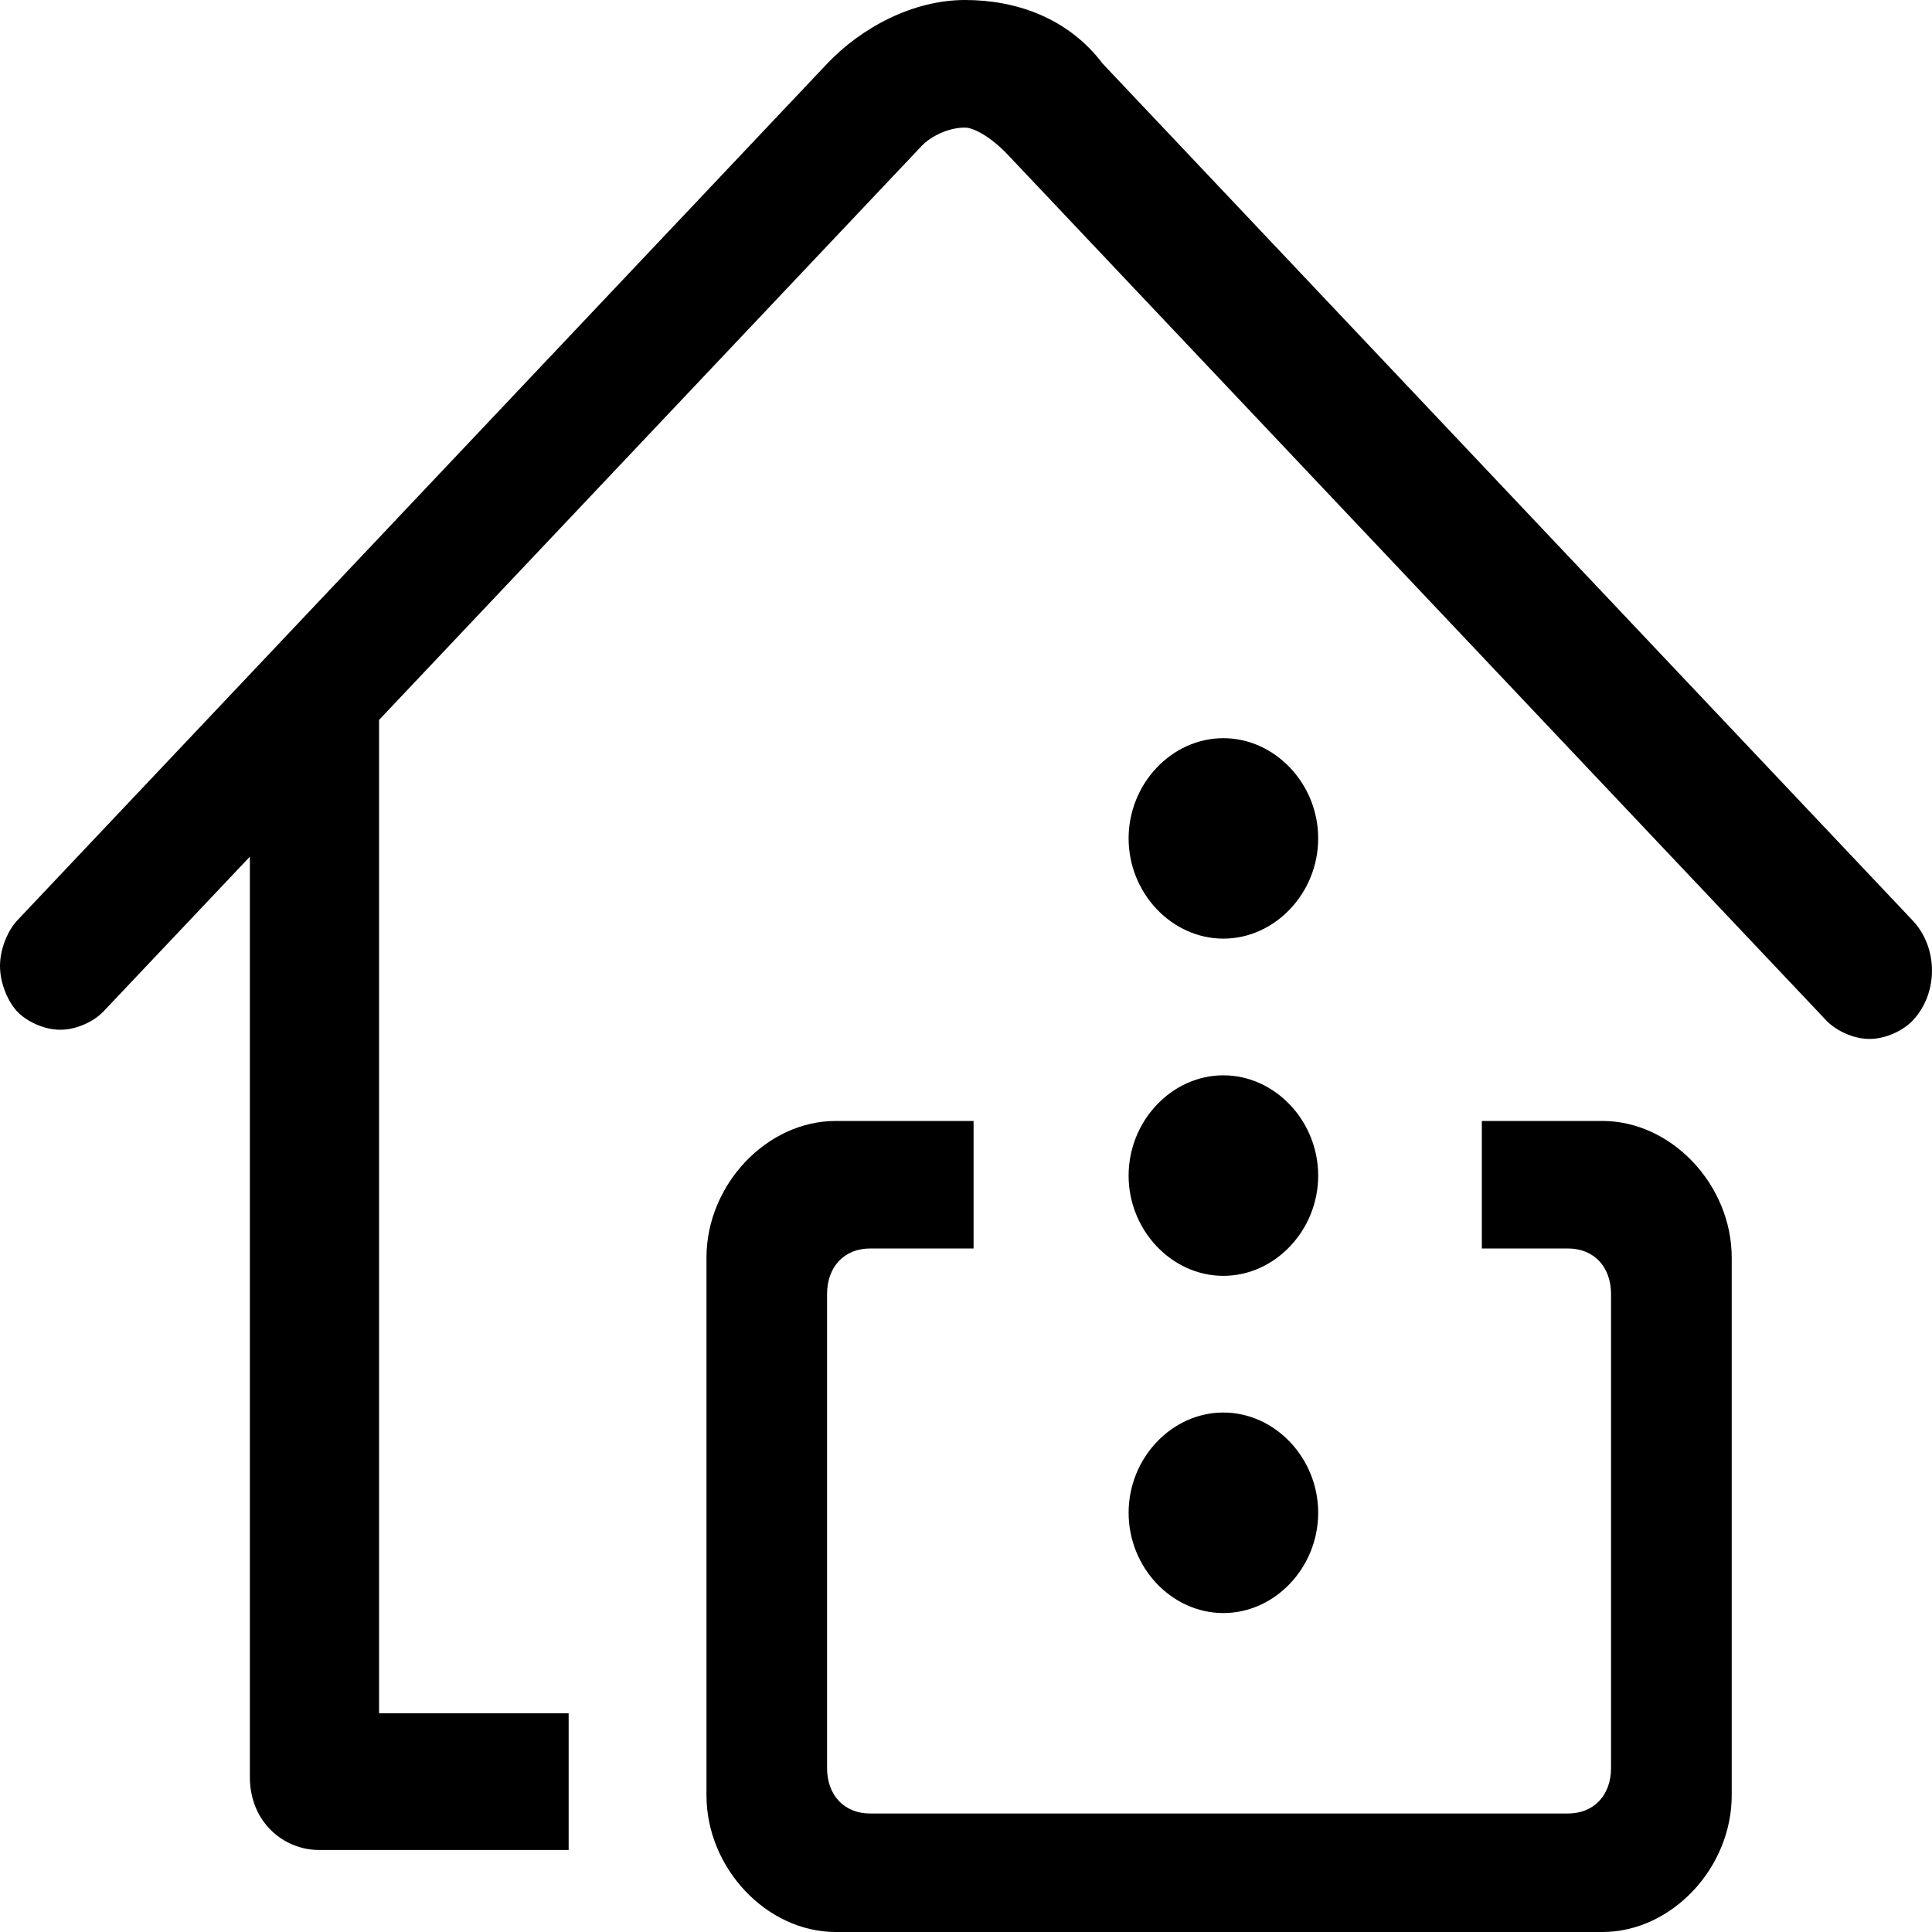
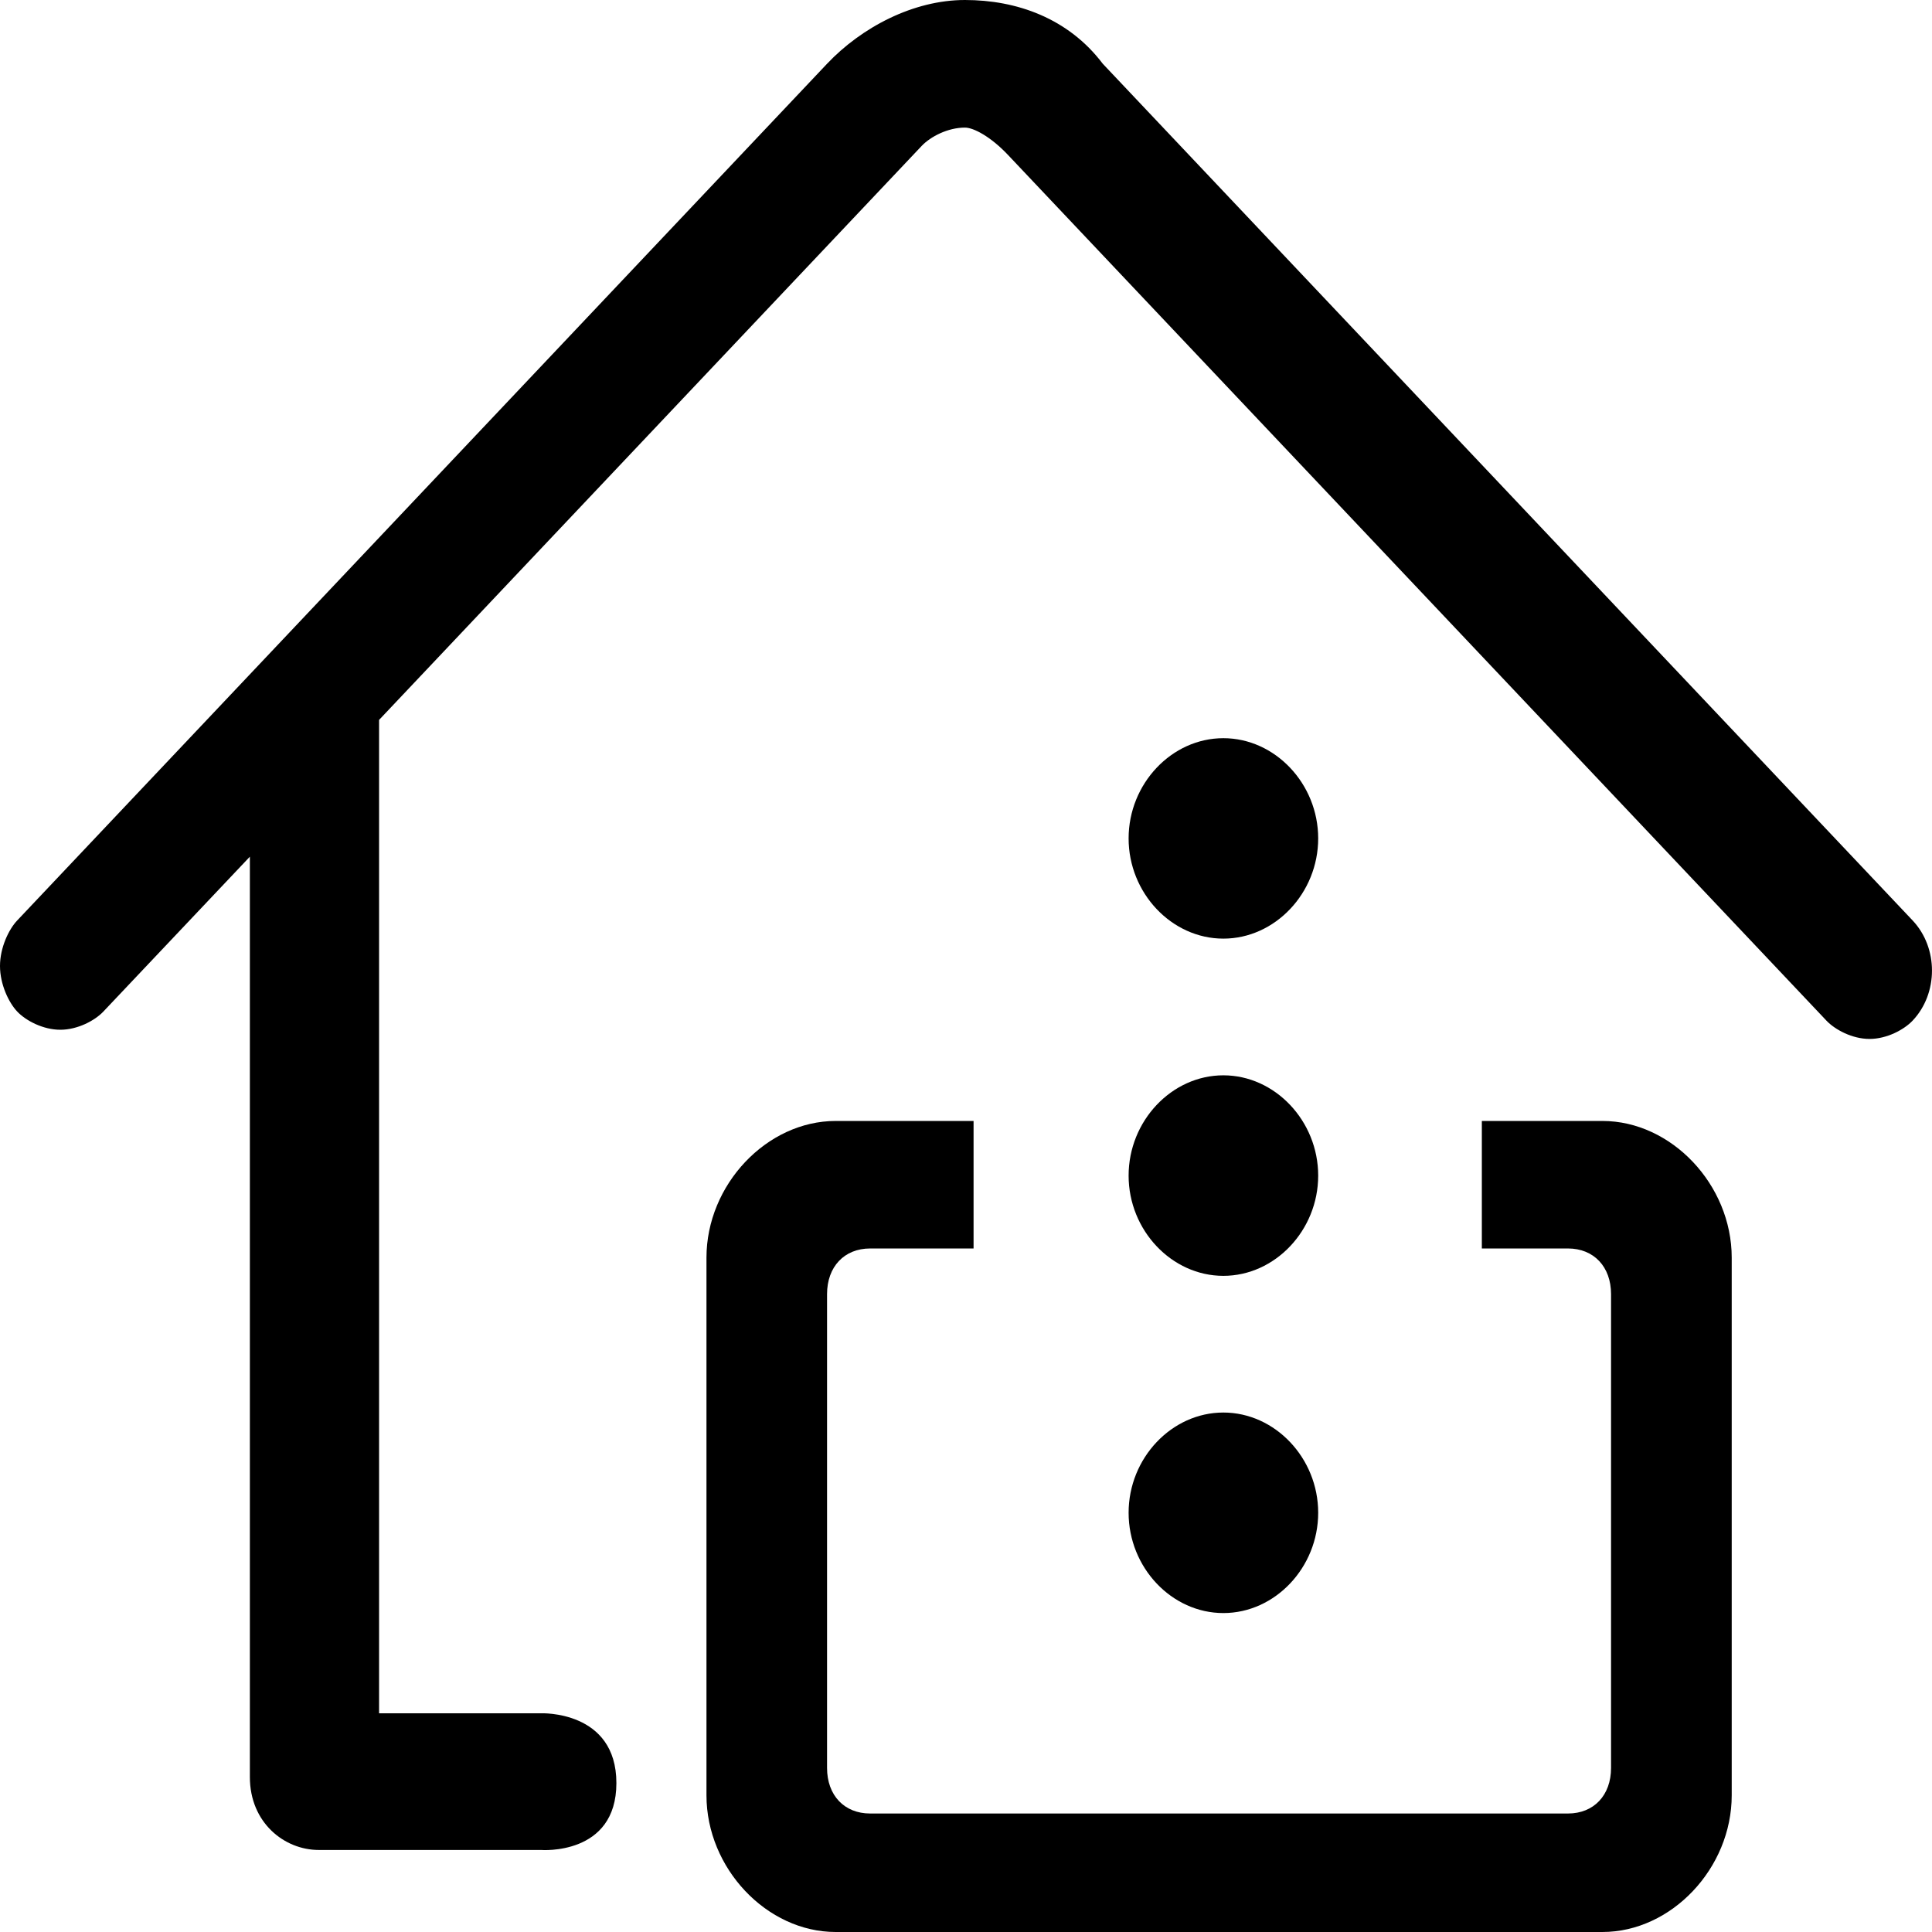
<svg xmlns="http://www.w3.org/2000/svg" width="24" height="24" viewBox="0 0 24 24" fill="none">
-   <path d="M23.759 11.434L13.699 0.792C13.271 0.226 12.629 0 11.987 0C11.345 0 10.702 0.34 10.274 0.792L0.214 11.434C0.107 11.547 0 11.774 0 12C0 12.226 0.107 12.453 0.214 12.566C0.321 12.679 0.535 12.792 0.749 12.792C0.963 12.792 1.177 12.679 1.284 12.566L3.104 10.642V22.075C3.104 22.642 3.532 22.981 3.96 22.981H7.064V21.283H4.709V8.943L11.451 1.811C11.559 1.698 11.773 1.585 11.987 1.585C12.094 1.585 12.308 1.698 12.522 1.925C12.522 1.925 22.582 12.566 22.689 12.679C22.796 12.792 23.01 12.906 23.224 12.906C23.438 12.906 23.652 12.792 23.759 12.679C24.08 12.34 24.08 11.774 23.759 11.434Z" fill="black" />
+   <path d="M23.759 11.434L13.699 0.792C13.271 0.226 12.629 0 11.987 0C11.345 0 10.702 0.34 10.274 0.792L0.214 11.434C0.107 11.547 0 11.774 0 12C0 12.226 0.107 12.453 0.214 12.566C0.321 12.679 0.535 12.792 0.749 12.792C0.963 12.792 1.177 12.679 1.284 12.566L3.104 10.642V22.075C3.104 22.642 3.532 22.981 3.96 22.981H6.72C6.72 22.981 7.657 23.056 7.657 22.15C7.657 21.244 6.72 21.283 6.72 21.283H4.709V8.943L11.451 1.811C11.559 1.698 11.773 1.585 11.987 1.585C12.094 1.585 12.308 1.698 12.522 1.925C12.522 1.925 22.582 12.566 22.689 12.679C22.796 12.792 23.01 12.906 23.224 12.906C23.438 12.906 23.652 12.792 23.759 12.679C24.08 12.34 24.08 11.774 23.759 11.434Z" fill="black" />
  <path d="M15.197 11.66C15.839 11.66 16.375 11.094 16.375 10.415C16.375 9.736 15.839 9.17 15.197 9.17C14.555 9.17 14.02 9.736 14.02 10.415C14.02 11.094 14.555 11.66 15.197 11.66Z" fill="black" />
  <path d="M15.197 20.038C15.839 20.038 16.375 19.472 16.375 18.792C16.375 18.113 15.839 17.547 15.197 17.547C14.555 17.547 14.02 18.113 14.02 18.792C14.02 19.472 14.555 20.038 15.197 20.038Z" fill="black" />
-   <path d="M19.906 13.925H18.408V15.509H19.478C19.799 15.509 20.013 15.736 20.013 16.076V21.962C20.013 22.302 19.799 22.528 19.478 22.528H10.809C10.488 22.528 10.274 22.302 10.274 21.962V16.076C10.274 15.736 10.488 15.509 10.809 15.509H12.094V13.925H10.381C9.525 13.925 8.776 14.717 8.776 15.623V22.302C8.776 23.207 9.525 24 10.381 24H19.906C20.763 24 21.512 23.207 21.512 22.302V15.623C21.512 14.717 20.763 13.925 19.906 13.925Z" fill="black" />
+   <path d="M19.906 13.925H18.408V15.509H19.478C19.799 15.509 20.013 15.736 20.013 16.076V21.962C20.013 22.302 19.799 22.528 19.478 22.528H10.809C10.488 22.528 10.274 22.302 10.274 21.962V16.076C10.274 15.736 10.488 15.509 10.809 15.509H12.094V13.925H10.381C9.525 13.925 8.776 14.717 8.776 15.623V22.302C8.776 23.208 9.525 24 10.381 24H19.906C20.763 24 21.512 23.208 21.512 22.302V15.623C21.512 14.717 20.763 13.925 19.906 13.925Z" fill="black" />
  <path d="M15.197 15.849C15.839 15.849 16.375 15.283 16.375 14.604C16.375 13.925 15.839 13.358 15.197 13.358C14.555 13.358 14.02 13.925 14.02 14.604C14.02 15.283 14.555 15.849 15.197 15.849Z" fill="black" />
</svg>
